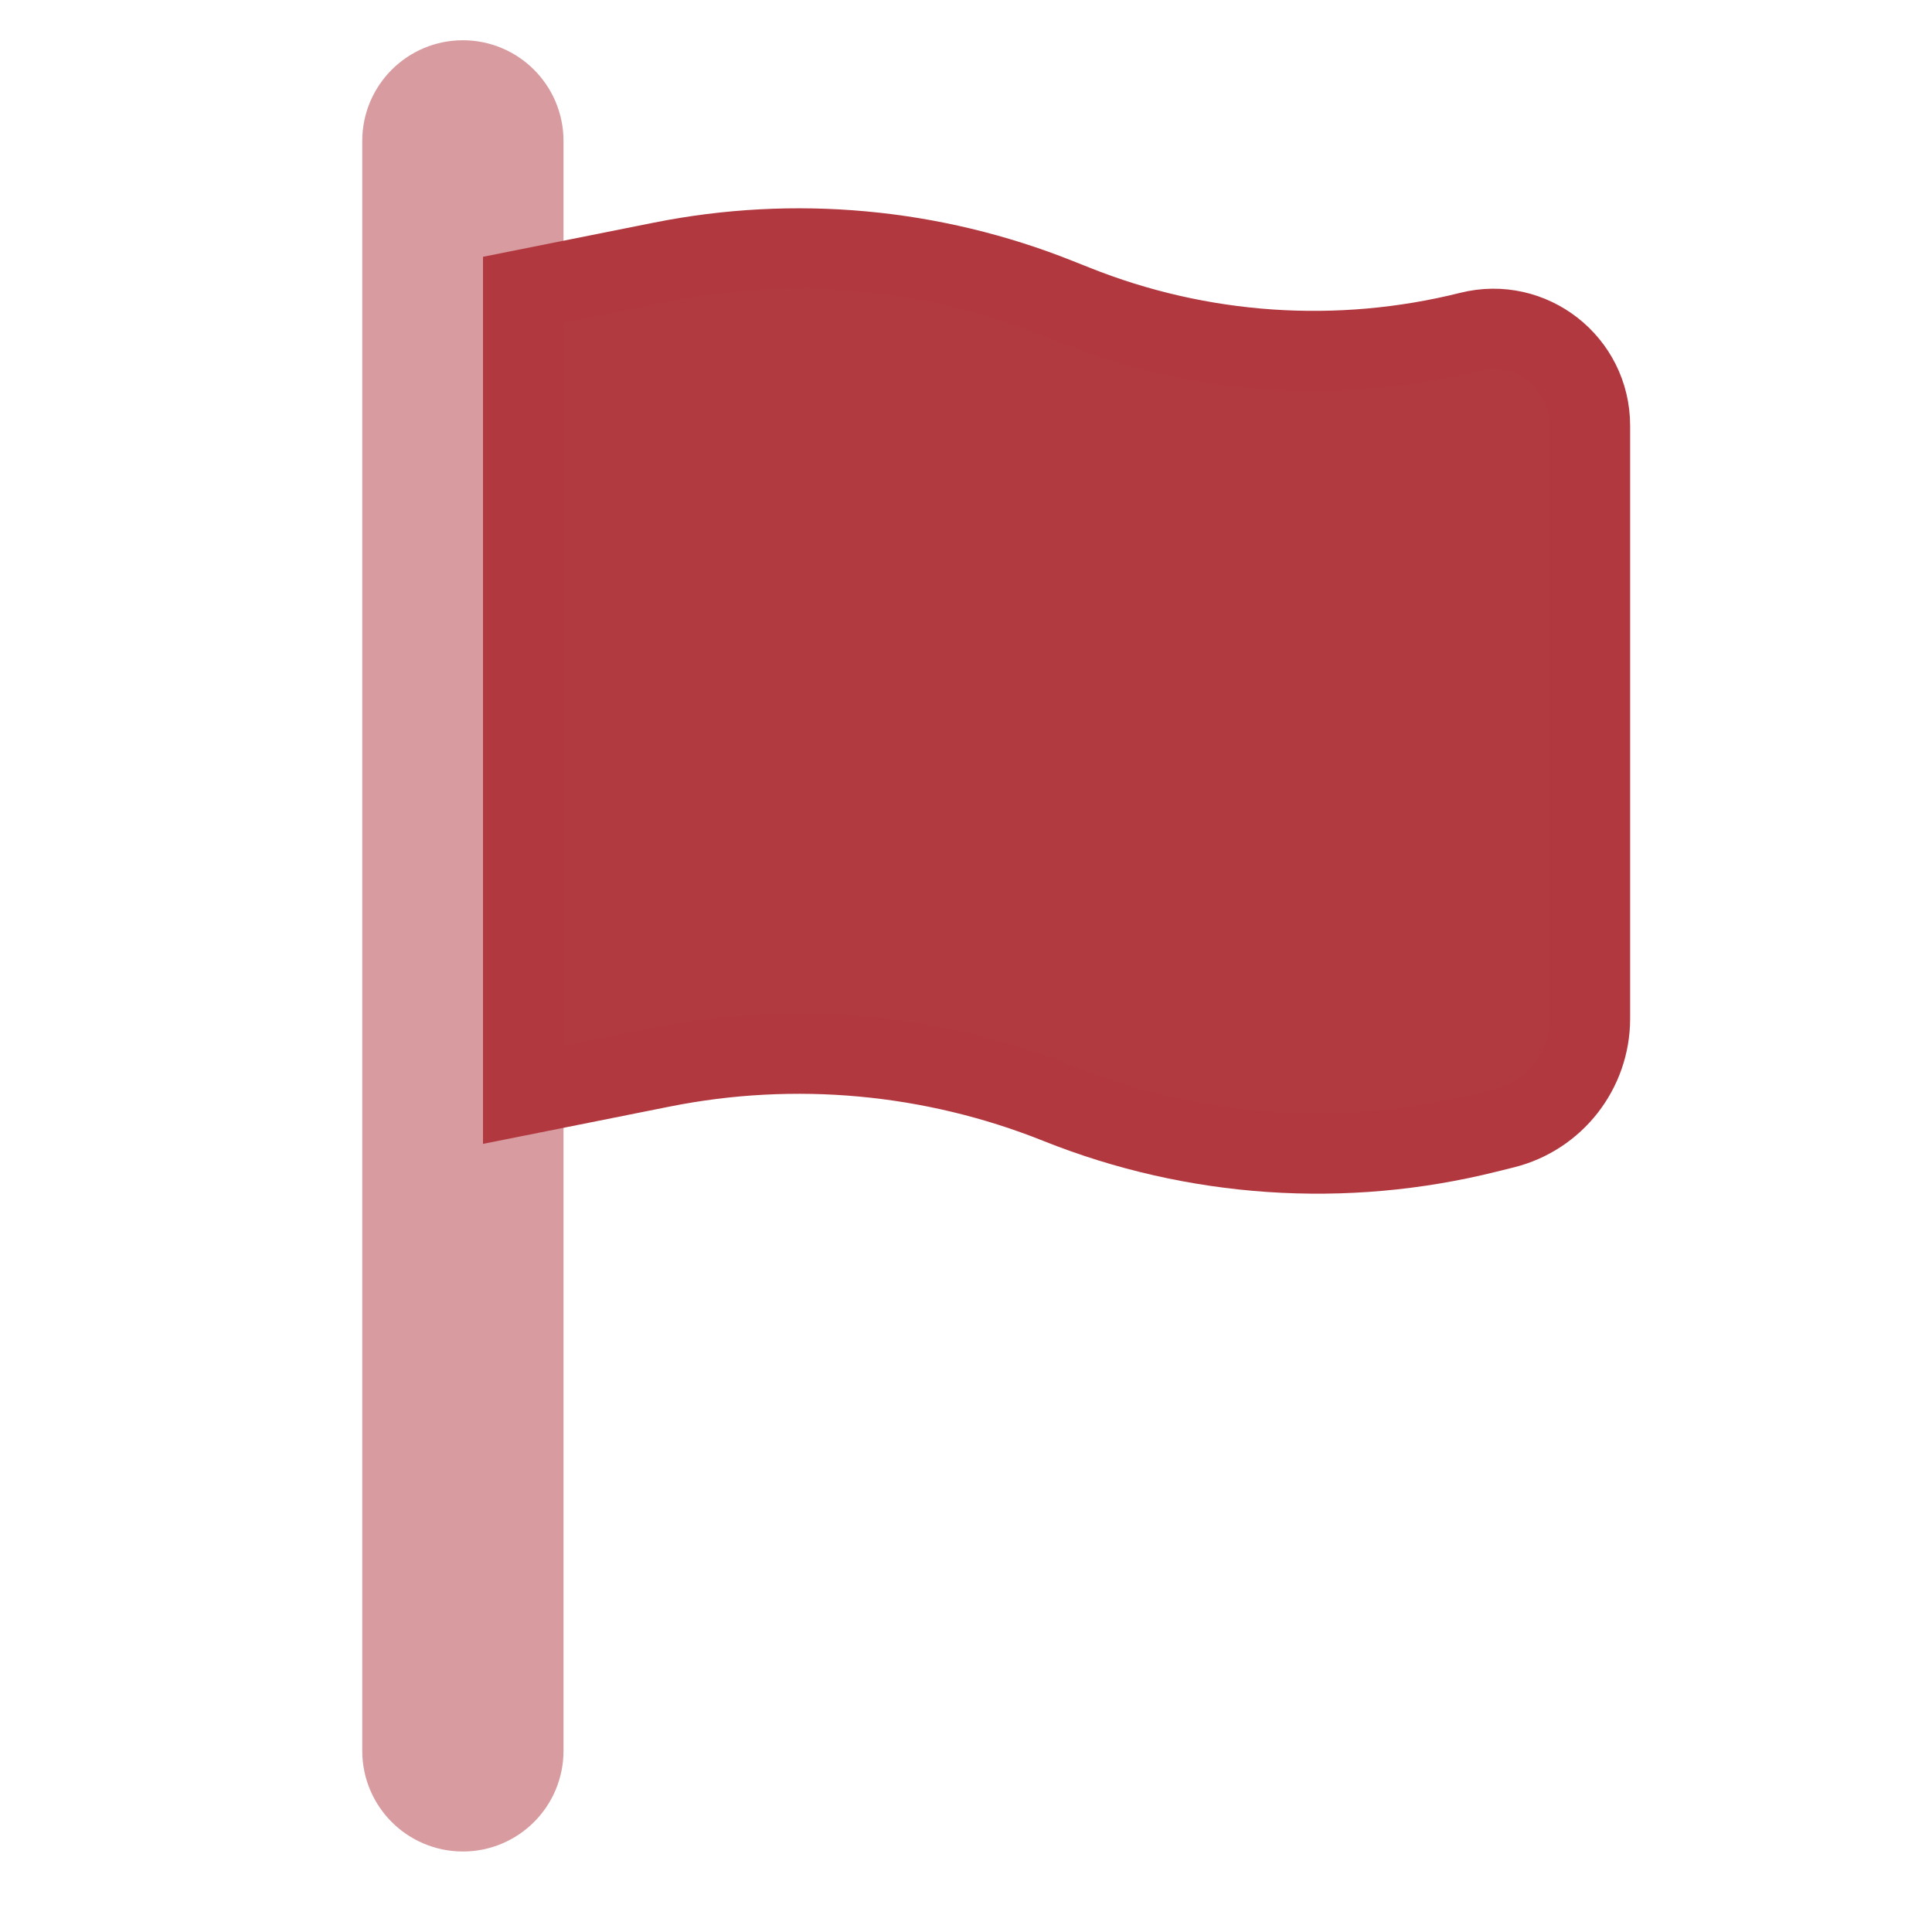
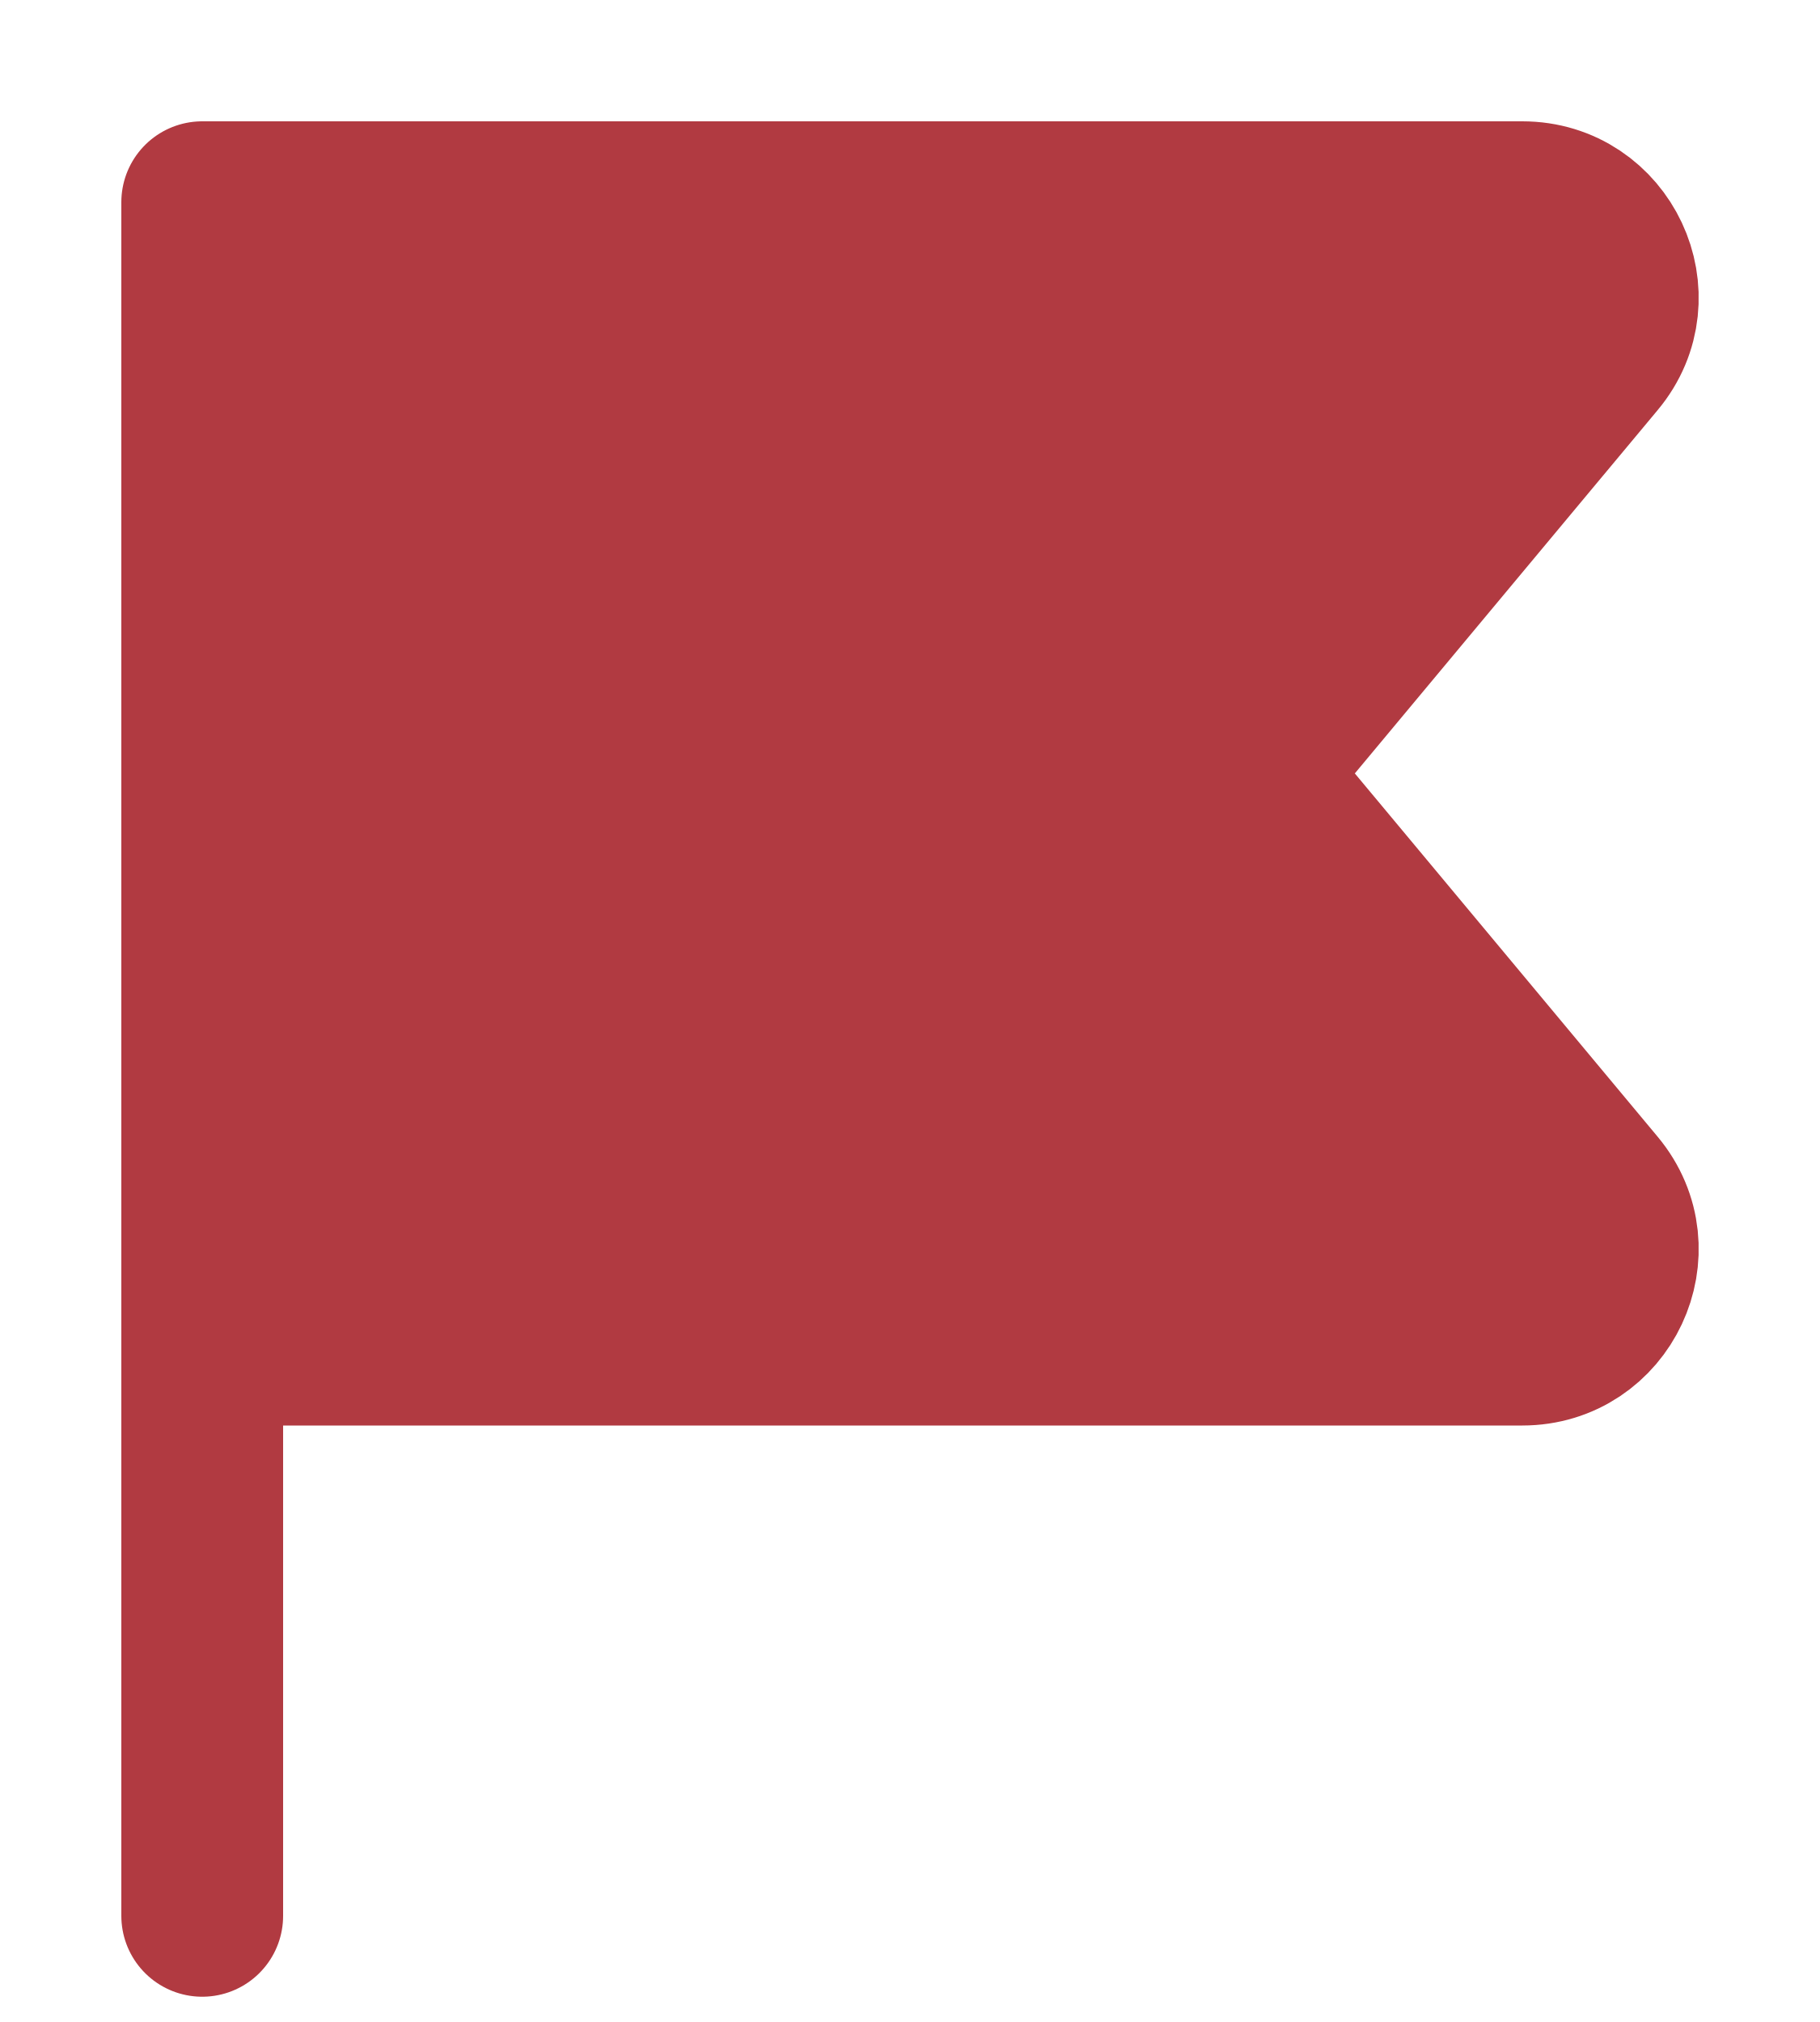
- <svg xmlns="http://www.w3.org/2000/svg" width="64px" height="64px" viewBox="0 0 24 24" fill="none" stroke="#b23840">
-   <g id="SVGRepo_bgCarrier" stroke-width="0" />
-   <g id="SVGRepo_tracerCarrier" stroke-linecap="round" stroke-linejoin="round" />
-   <g id="SVGRepo_iconCarrier">
-     <path opacity="0.5" fill-rule="evenodd" clip-rule="evenodd" d="M6.5 1.75C6.5 1.336 6.164 1 5.75 1C5.336 1 5 1.336 5 1.75V21.75C5 22.164 5.336 22.5 5.75 22.5C6.164 22.5 6.5 22.164 6.5 21.75V13.6V3.6V1.75Z" fill="#b13a41" />
-     <path d="M13.349 3.789L13.145 3.708C11.582 3.083 9.871 2.926 8.221 3.256L6.5 3.6V13.6L8.221 13.256C9.871 12.926 11.582 13.083 13.145 13.708C14.838 14.385 16.702 14.512 18.472 14.069L18.686 14.016C19.311 13.86 19.75 13.298 19.75 12.654V5.287C19.75 4.506 19.017 3.933 18.259 4.123C16.628 4.531 14.91 4.414 13.349 3.789Z" fill="#b13a41" />
-   </g>
+ <svg xmlns="http://www.w3.org/2000/svg" width="9" height="10" viewBox="0 0 9 10" fill="none">
+   <path d="M1 6.65H7.528C7.927 6.65 8.146 6.185 7.89 5.878L6.179 3.825L7.89 1.772C8.146 1.466 7.927 1 7.528 1H1V9.475" fill="#B13A41" />
+   <path d="M1 6.65H7.528C7.927 6.65 8.146 6.185 7.89 5.878L6.179 3.825L7.89 1.772C8.146 1.466 7.927 1 7.528 1H1V9.475" stroke="#B13A41" stroke-width="0.8" stroke-linecap="round" stroke-linejoin="round" />
</svg>
